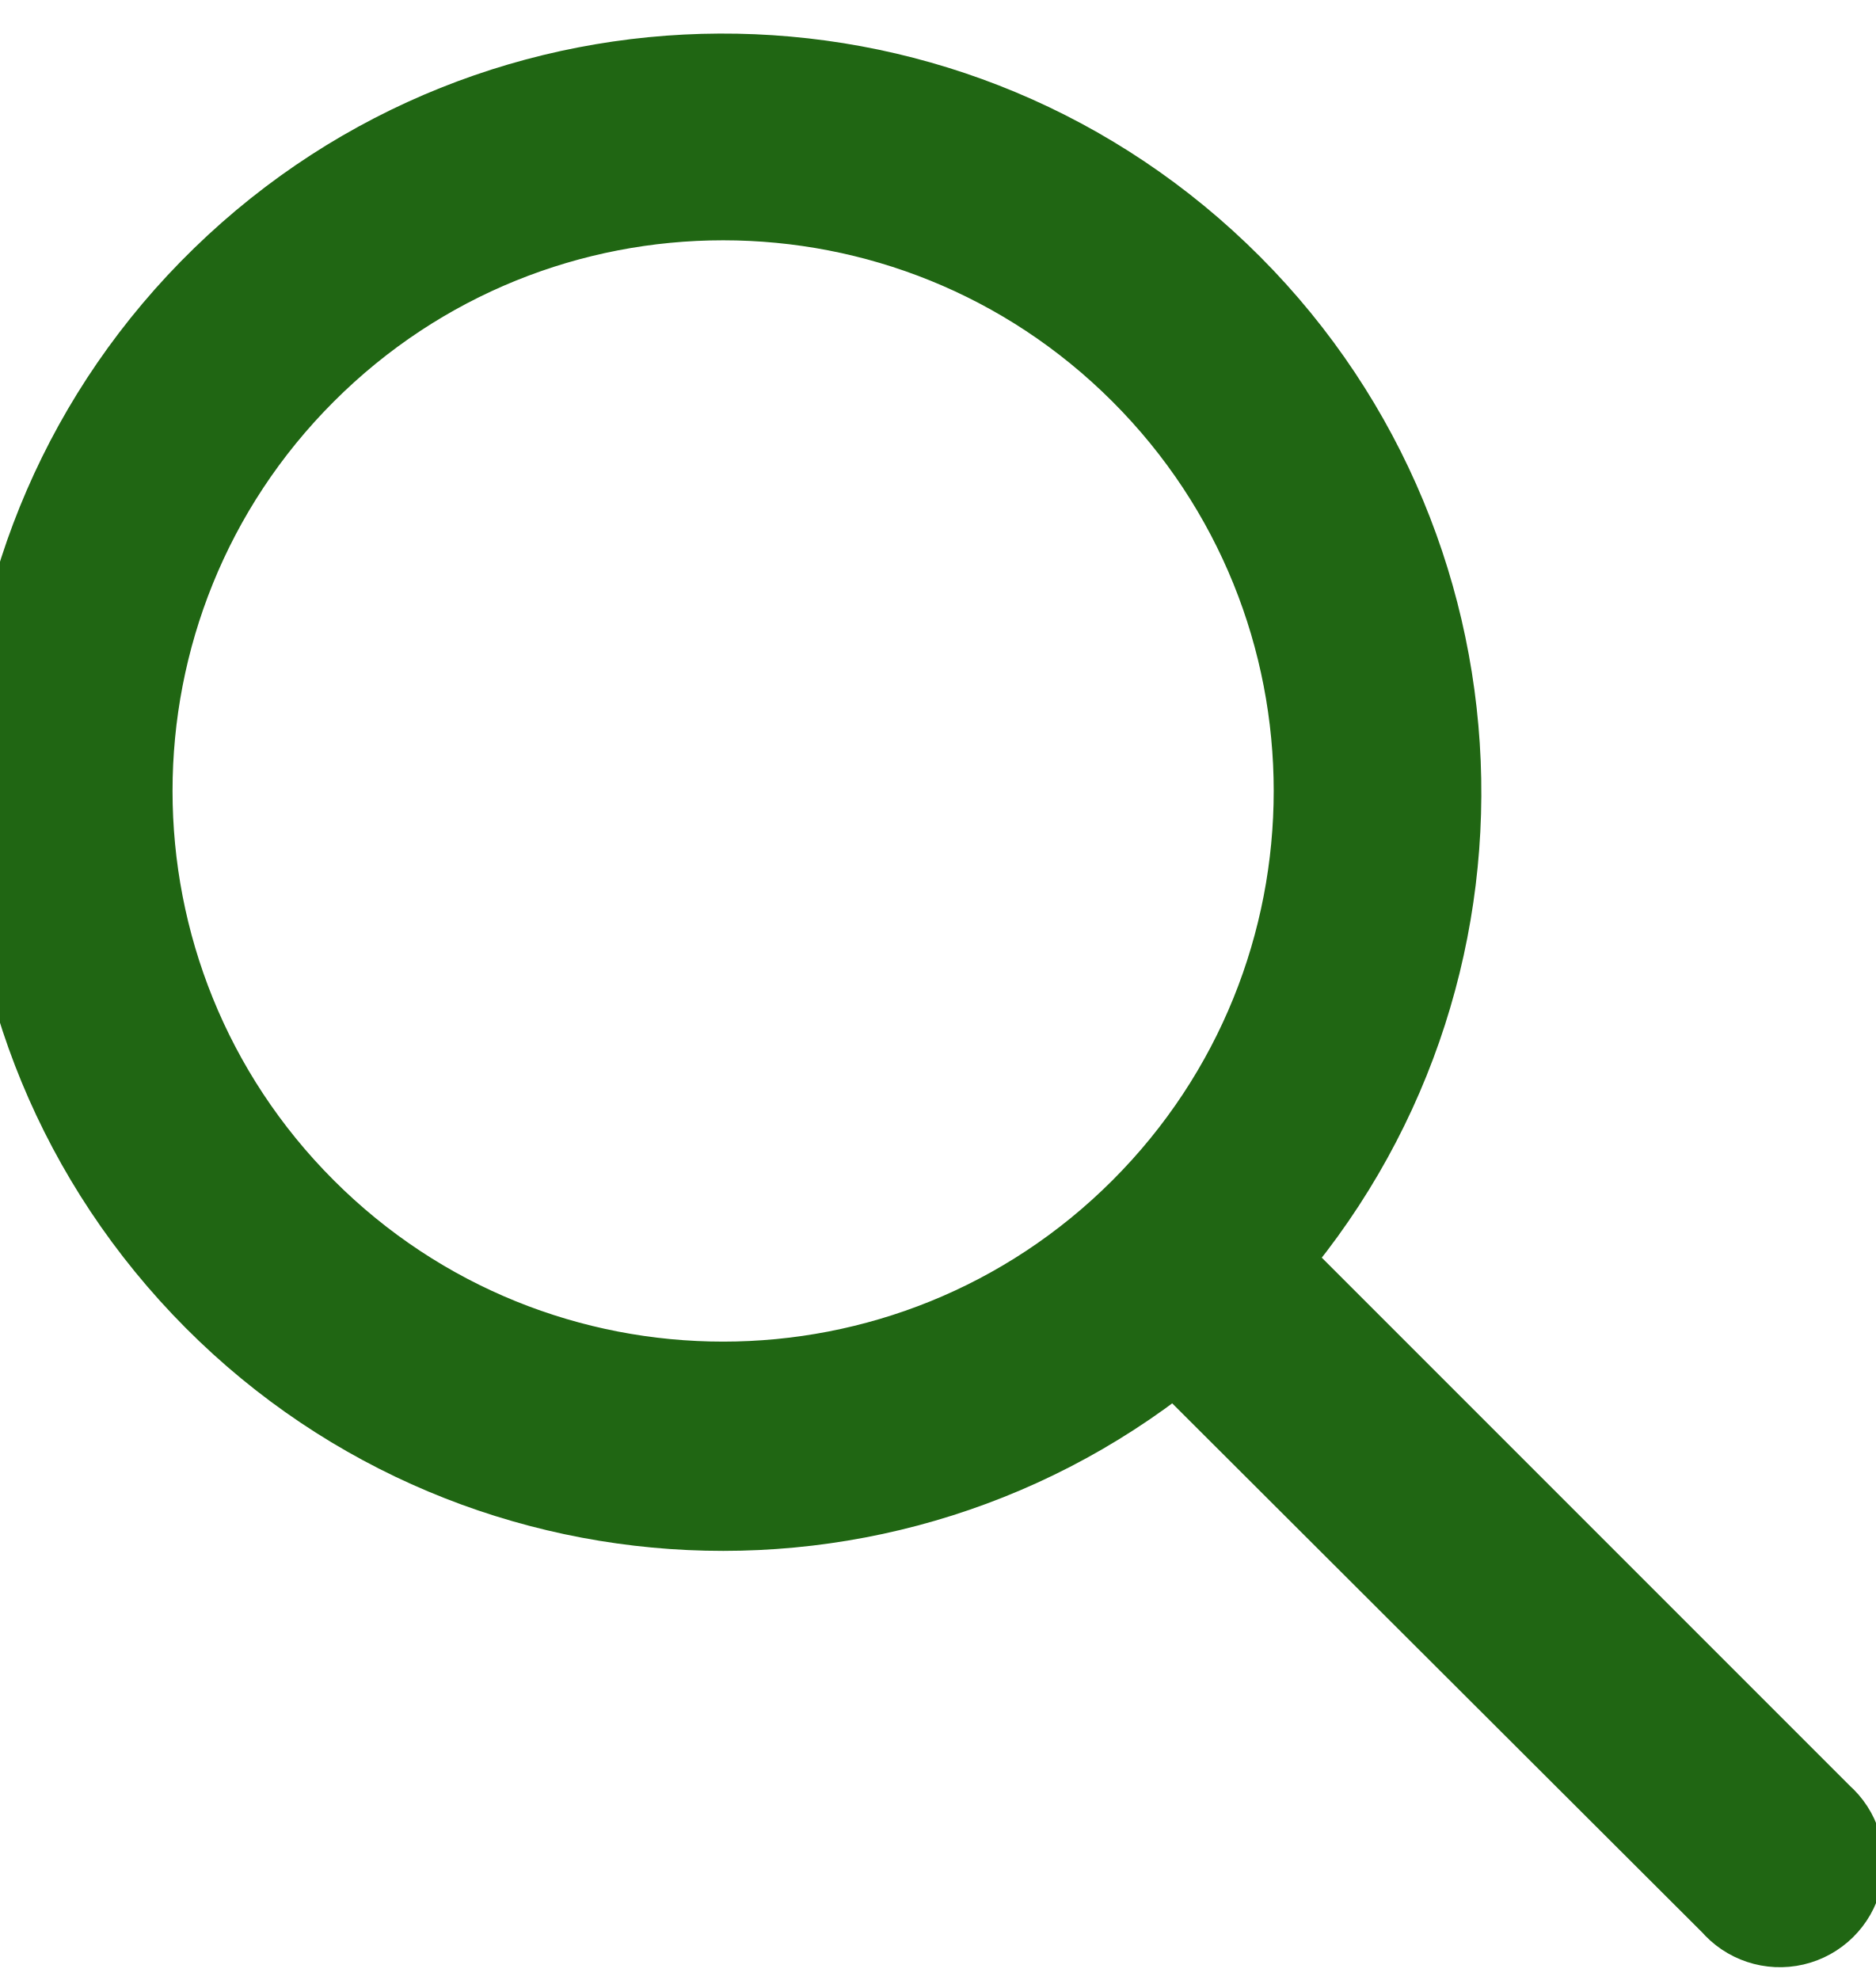
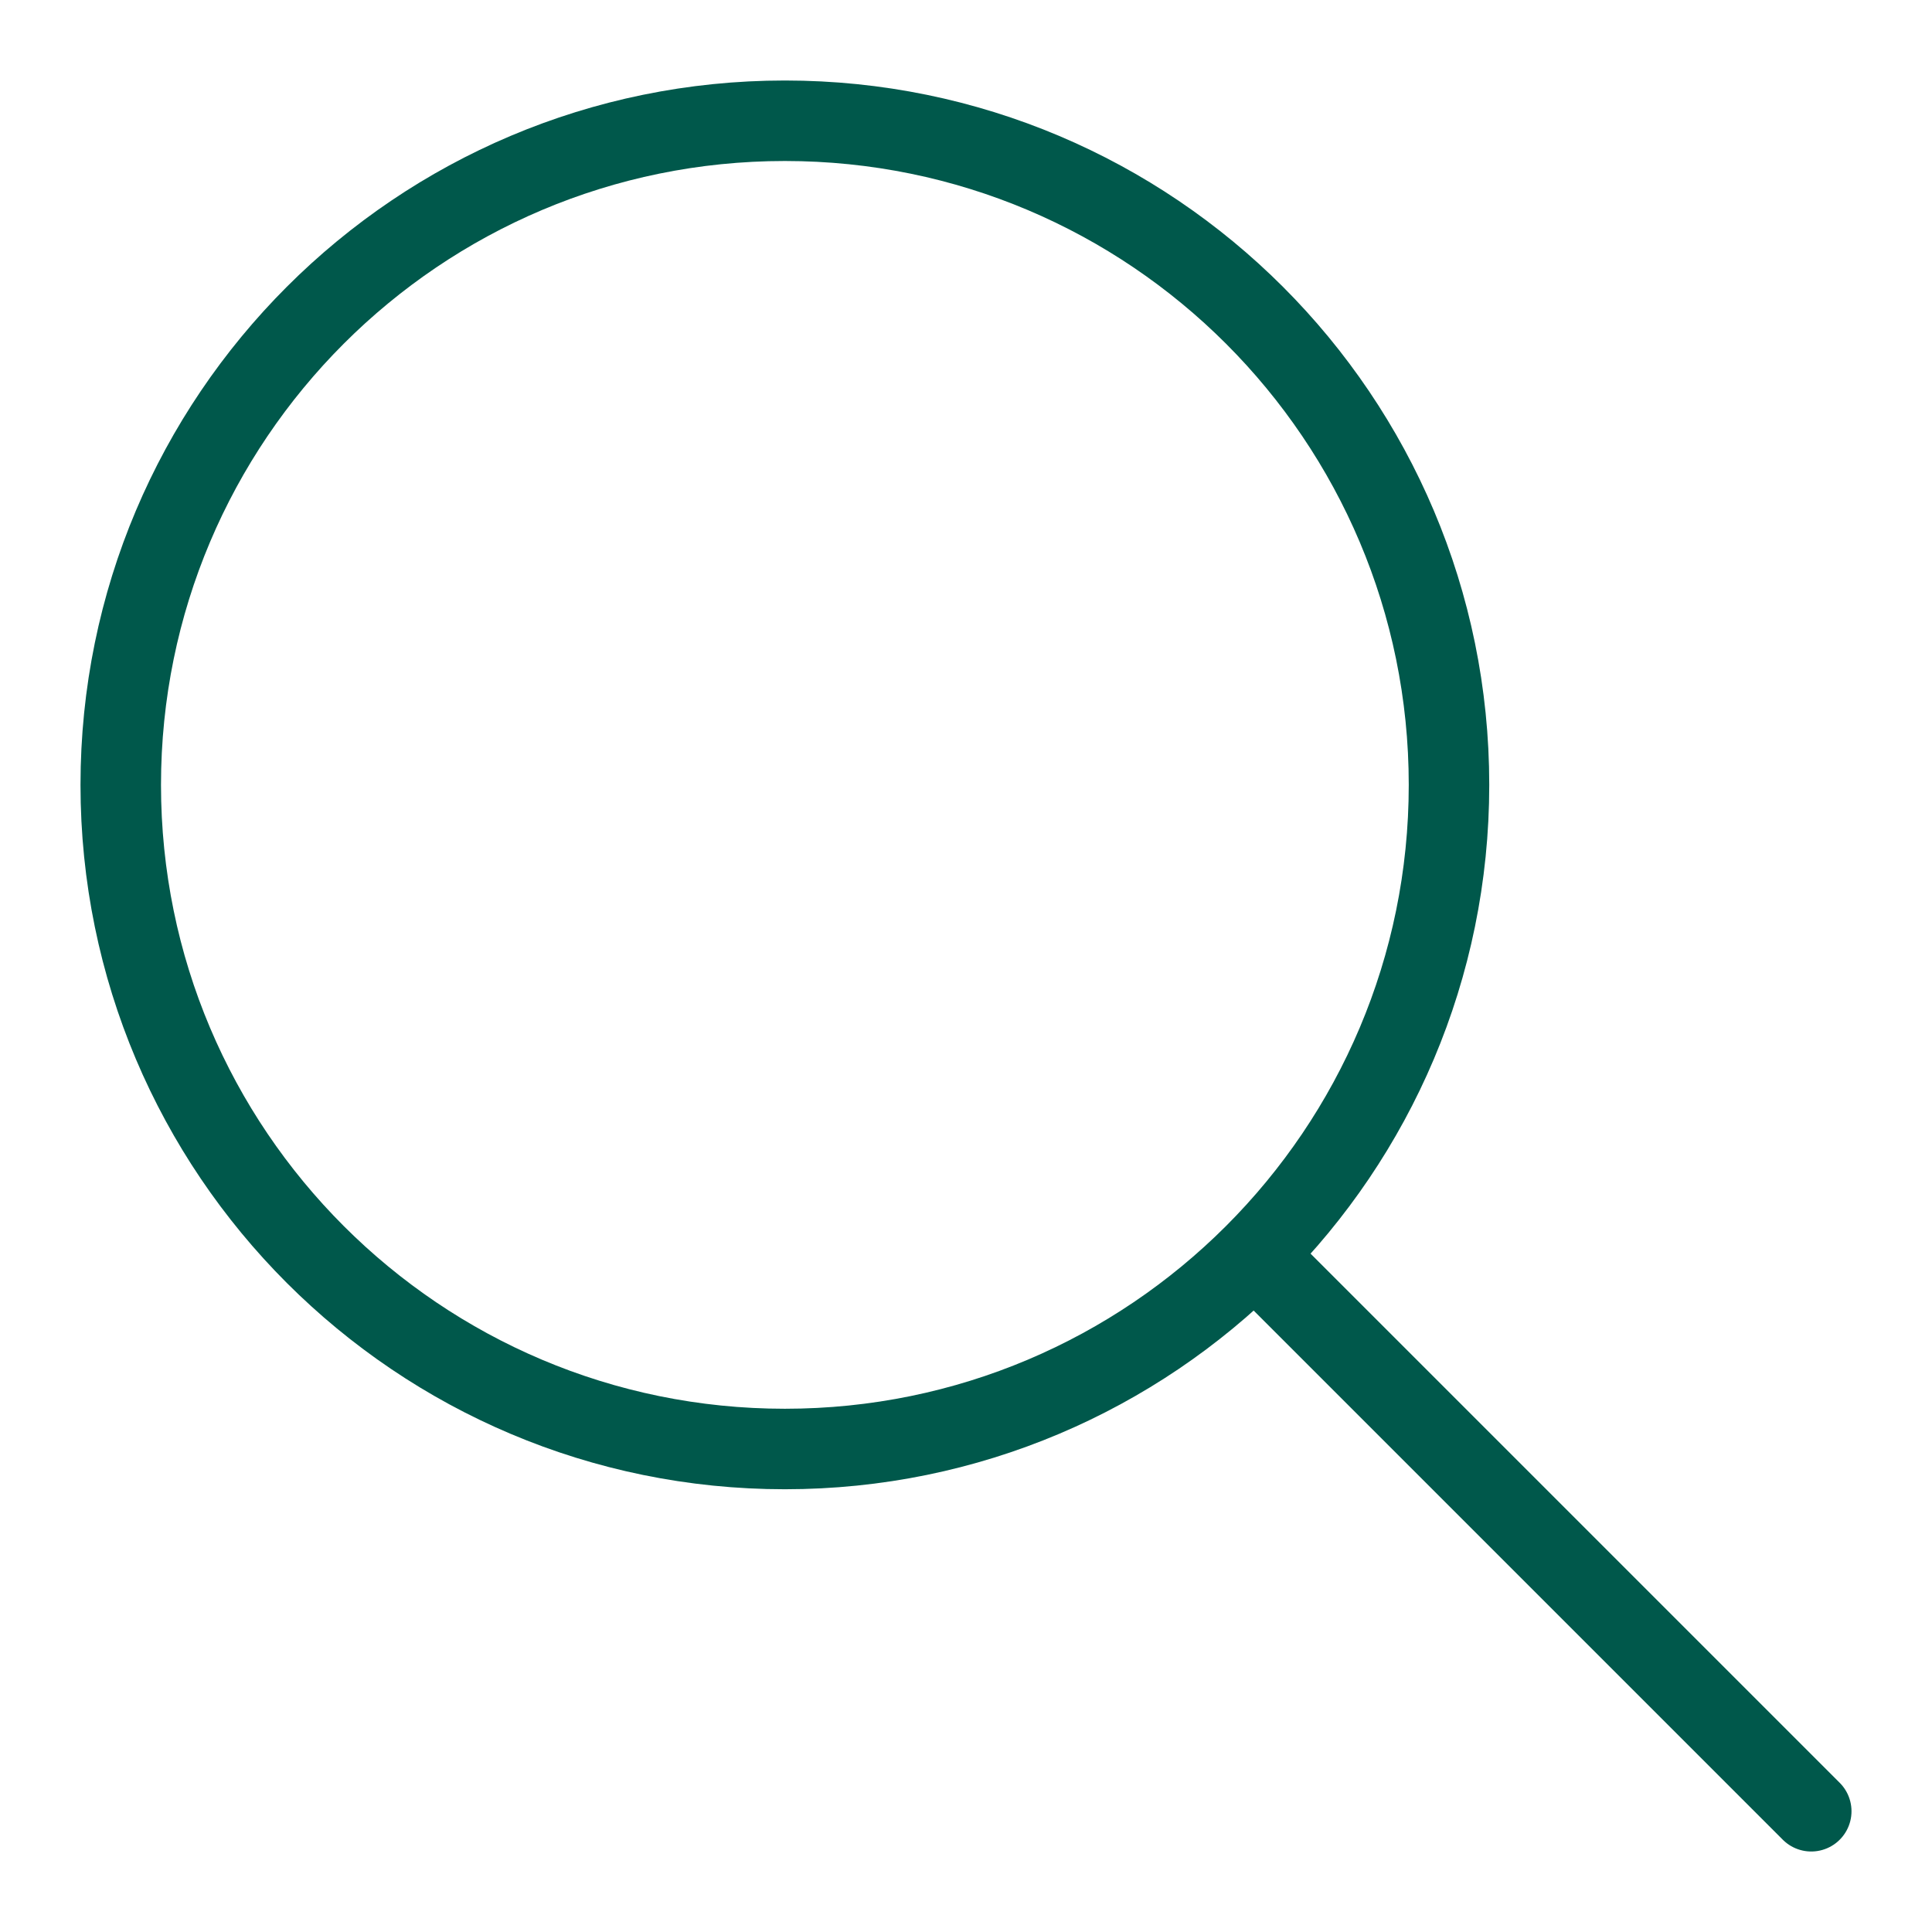
- <svg fill="none" class="icon icon-search" viewBox="0 0 18 19">
-   <path fill="currentColor" fill-rule="evenodd" style="fill: #206613; stroke: #206613; stroke-width: 1;" d="M11.03 11.68A5.784 5.784 0 1 1 2.85 3.5a5.784 5.784 0 0 1 8.18 8.18m.26 1.12a6.78 6.78 0 1 1 .72-.7l5.4 5.4a.5.5 0 1 1-.71.7z" clip-rule="evenodd" />
+ <svg class="icons icon-search" width="24" height="24" viewBox="0 0 24 24" fill="none">
+   <circle cx="9.75" cy="9.75" r="8.25" stroke="#00584B" stroke-width="1" stroke-linecap="round" stroke-linejoin="round" />
+   <path d="M15.6 15.6L22.5 22.5" stroke="#00584B" stroke-width="1" stroke-linecap="round" stroke-linejoin="round" />
</svg>
